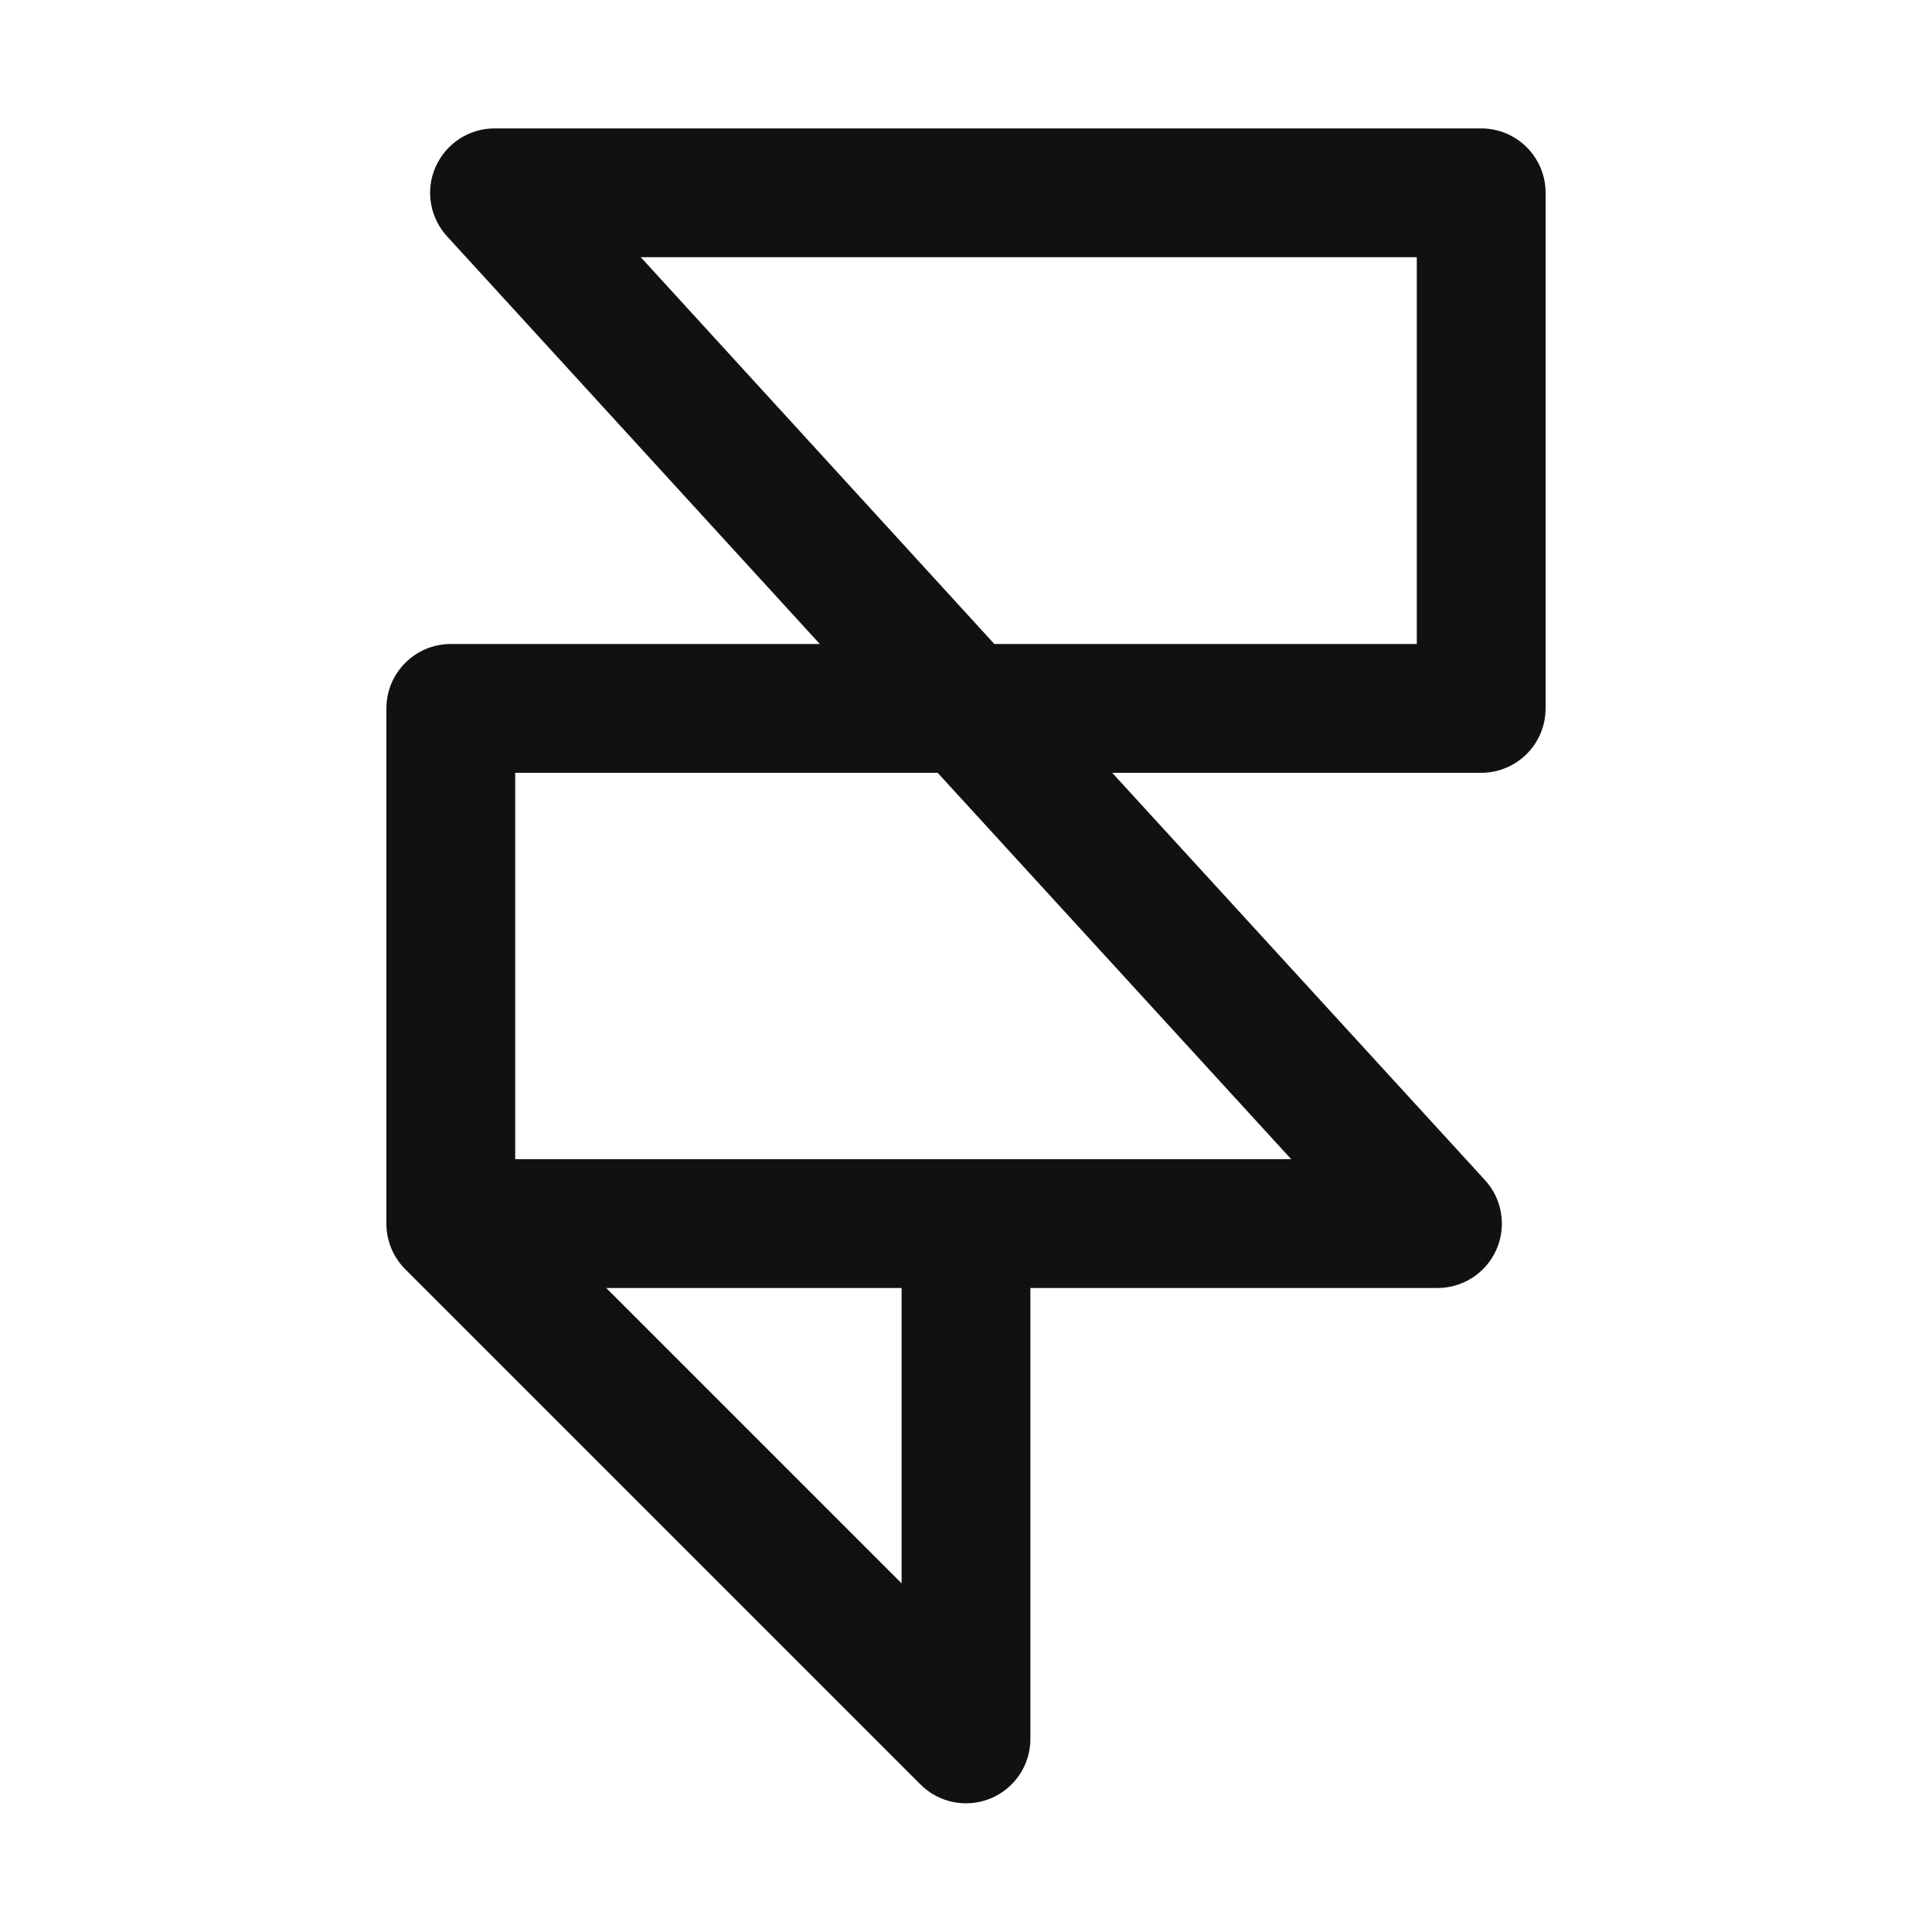
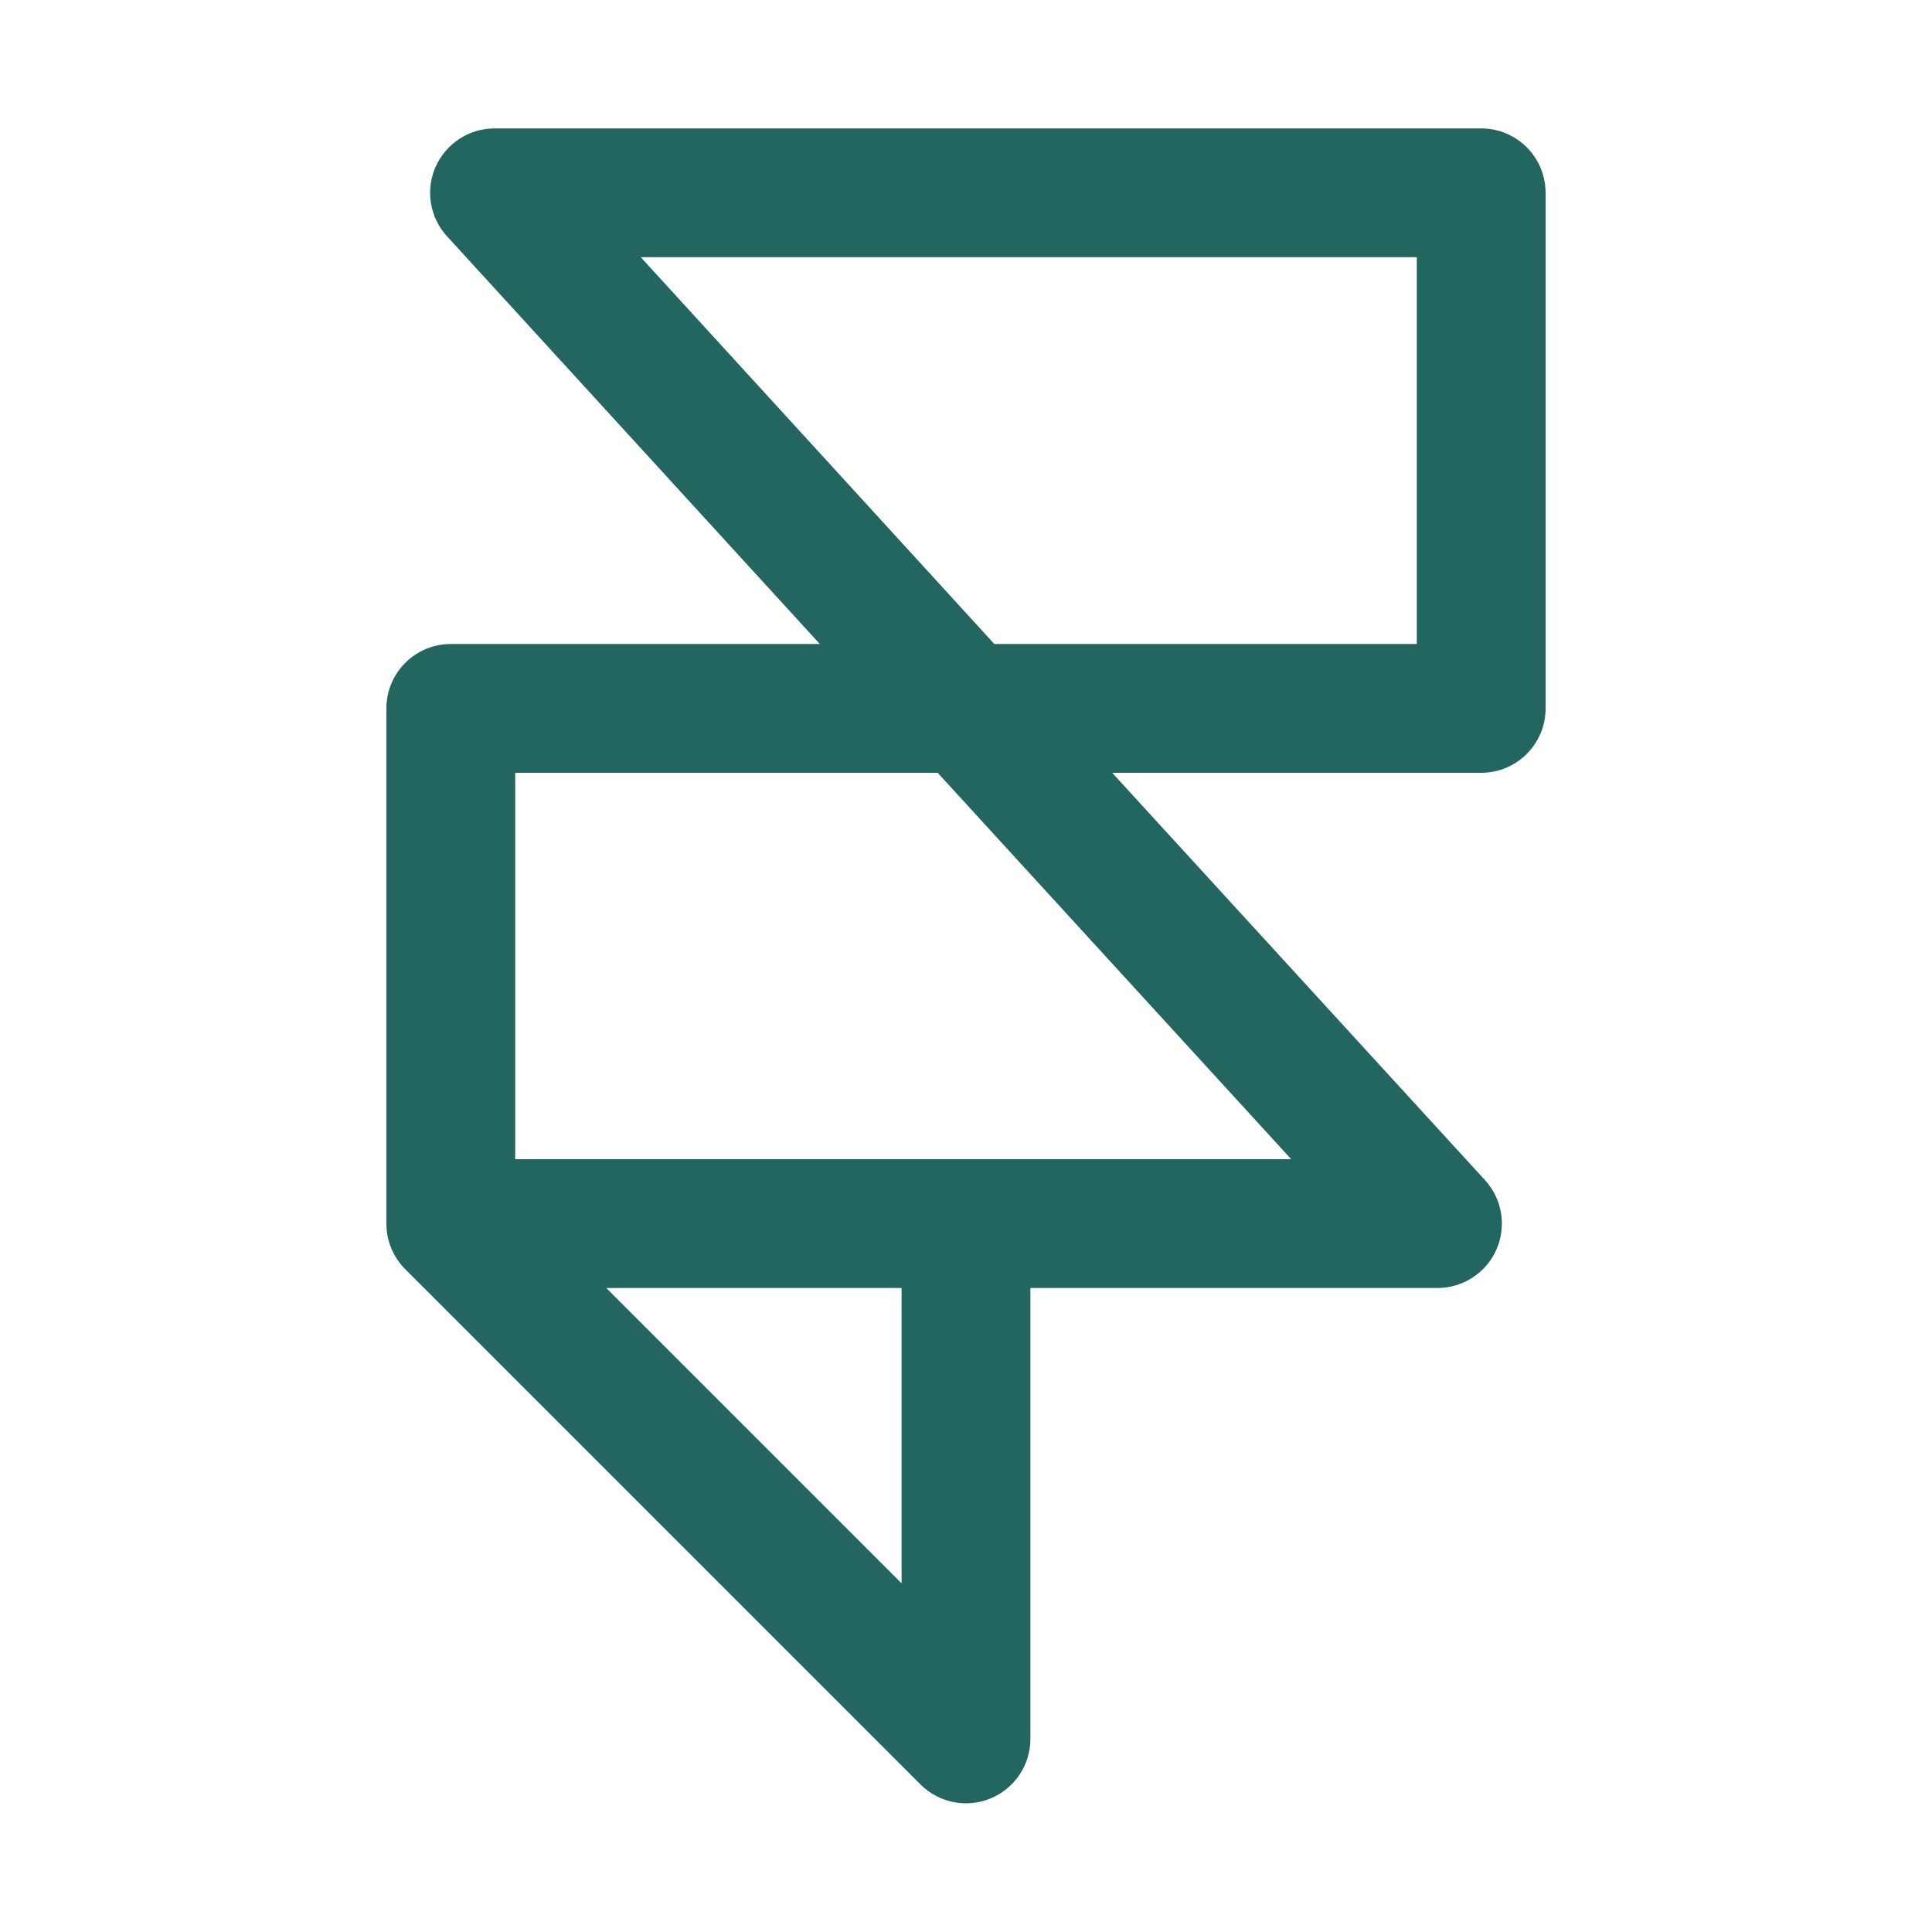
<svg xmlns="http://www.w3.org/2000/svg" fill="none" viewBox="0 0 15 15">
-   <path fill="#111111" fill-rule="evenodd" d="M3.382 1.296A.5.5 0 013.84.997h7.66a.5.5 0 01.5.5V5.5a.5.5 0 01-.5.5H8.635l2.894 3.162a.5.5 0 01-.369.838H8v3.5a.5.5 0 01-.854.354l-4-4A.5.5 0 013 9.5v-4a.5.5 0 01.5-.5h2.865L3.471 1.835a.5.5 0 01-.089-.54zM7.72 5L4.975 1.997H11V5H7.72zm-.44 1H4v3h6.025L7.28 6zm-2.573 4L7 12.293V10H4.707z" clip-rule="evenodd" />
+   <path fill="#236660" fill-rule="evenodd" d="M3.382 1.296A.5.5 0 013.84.997h7.66a.5.5 0 01.5.5V5.5a.5.5 0 01-.5.5H8.635l2.894 3.162a.5.5 0 01-.369.838H8v3.5a.5.5 0 01-.854.354l-4-4A.5.5 0 013 9.5v-4a.5.5 0 01.5-.5h2.865L3.471 1.835a.5.5 0 01-.089-.54zM7.72 5L4.975 1.997H11V5H7.72zm-.44 1H4v3h6.025L7.28 6zm-2.573 4L7 12.293V10H4.707z" clip-rule="evenodd" />
</svg>
